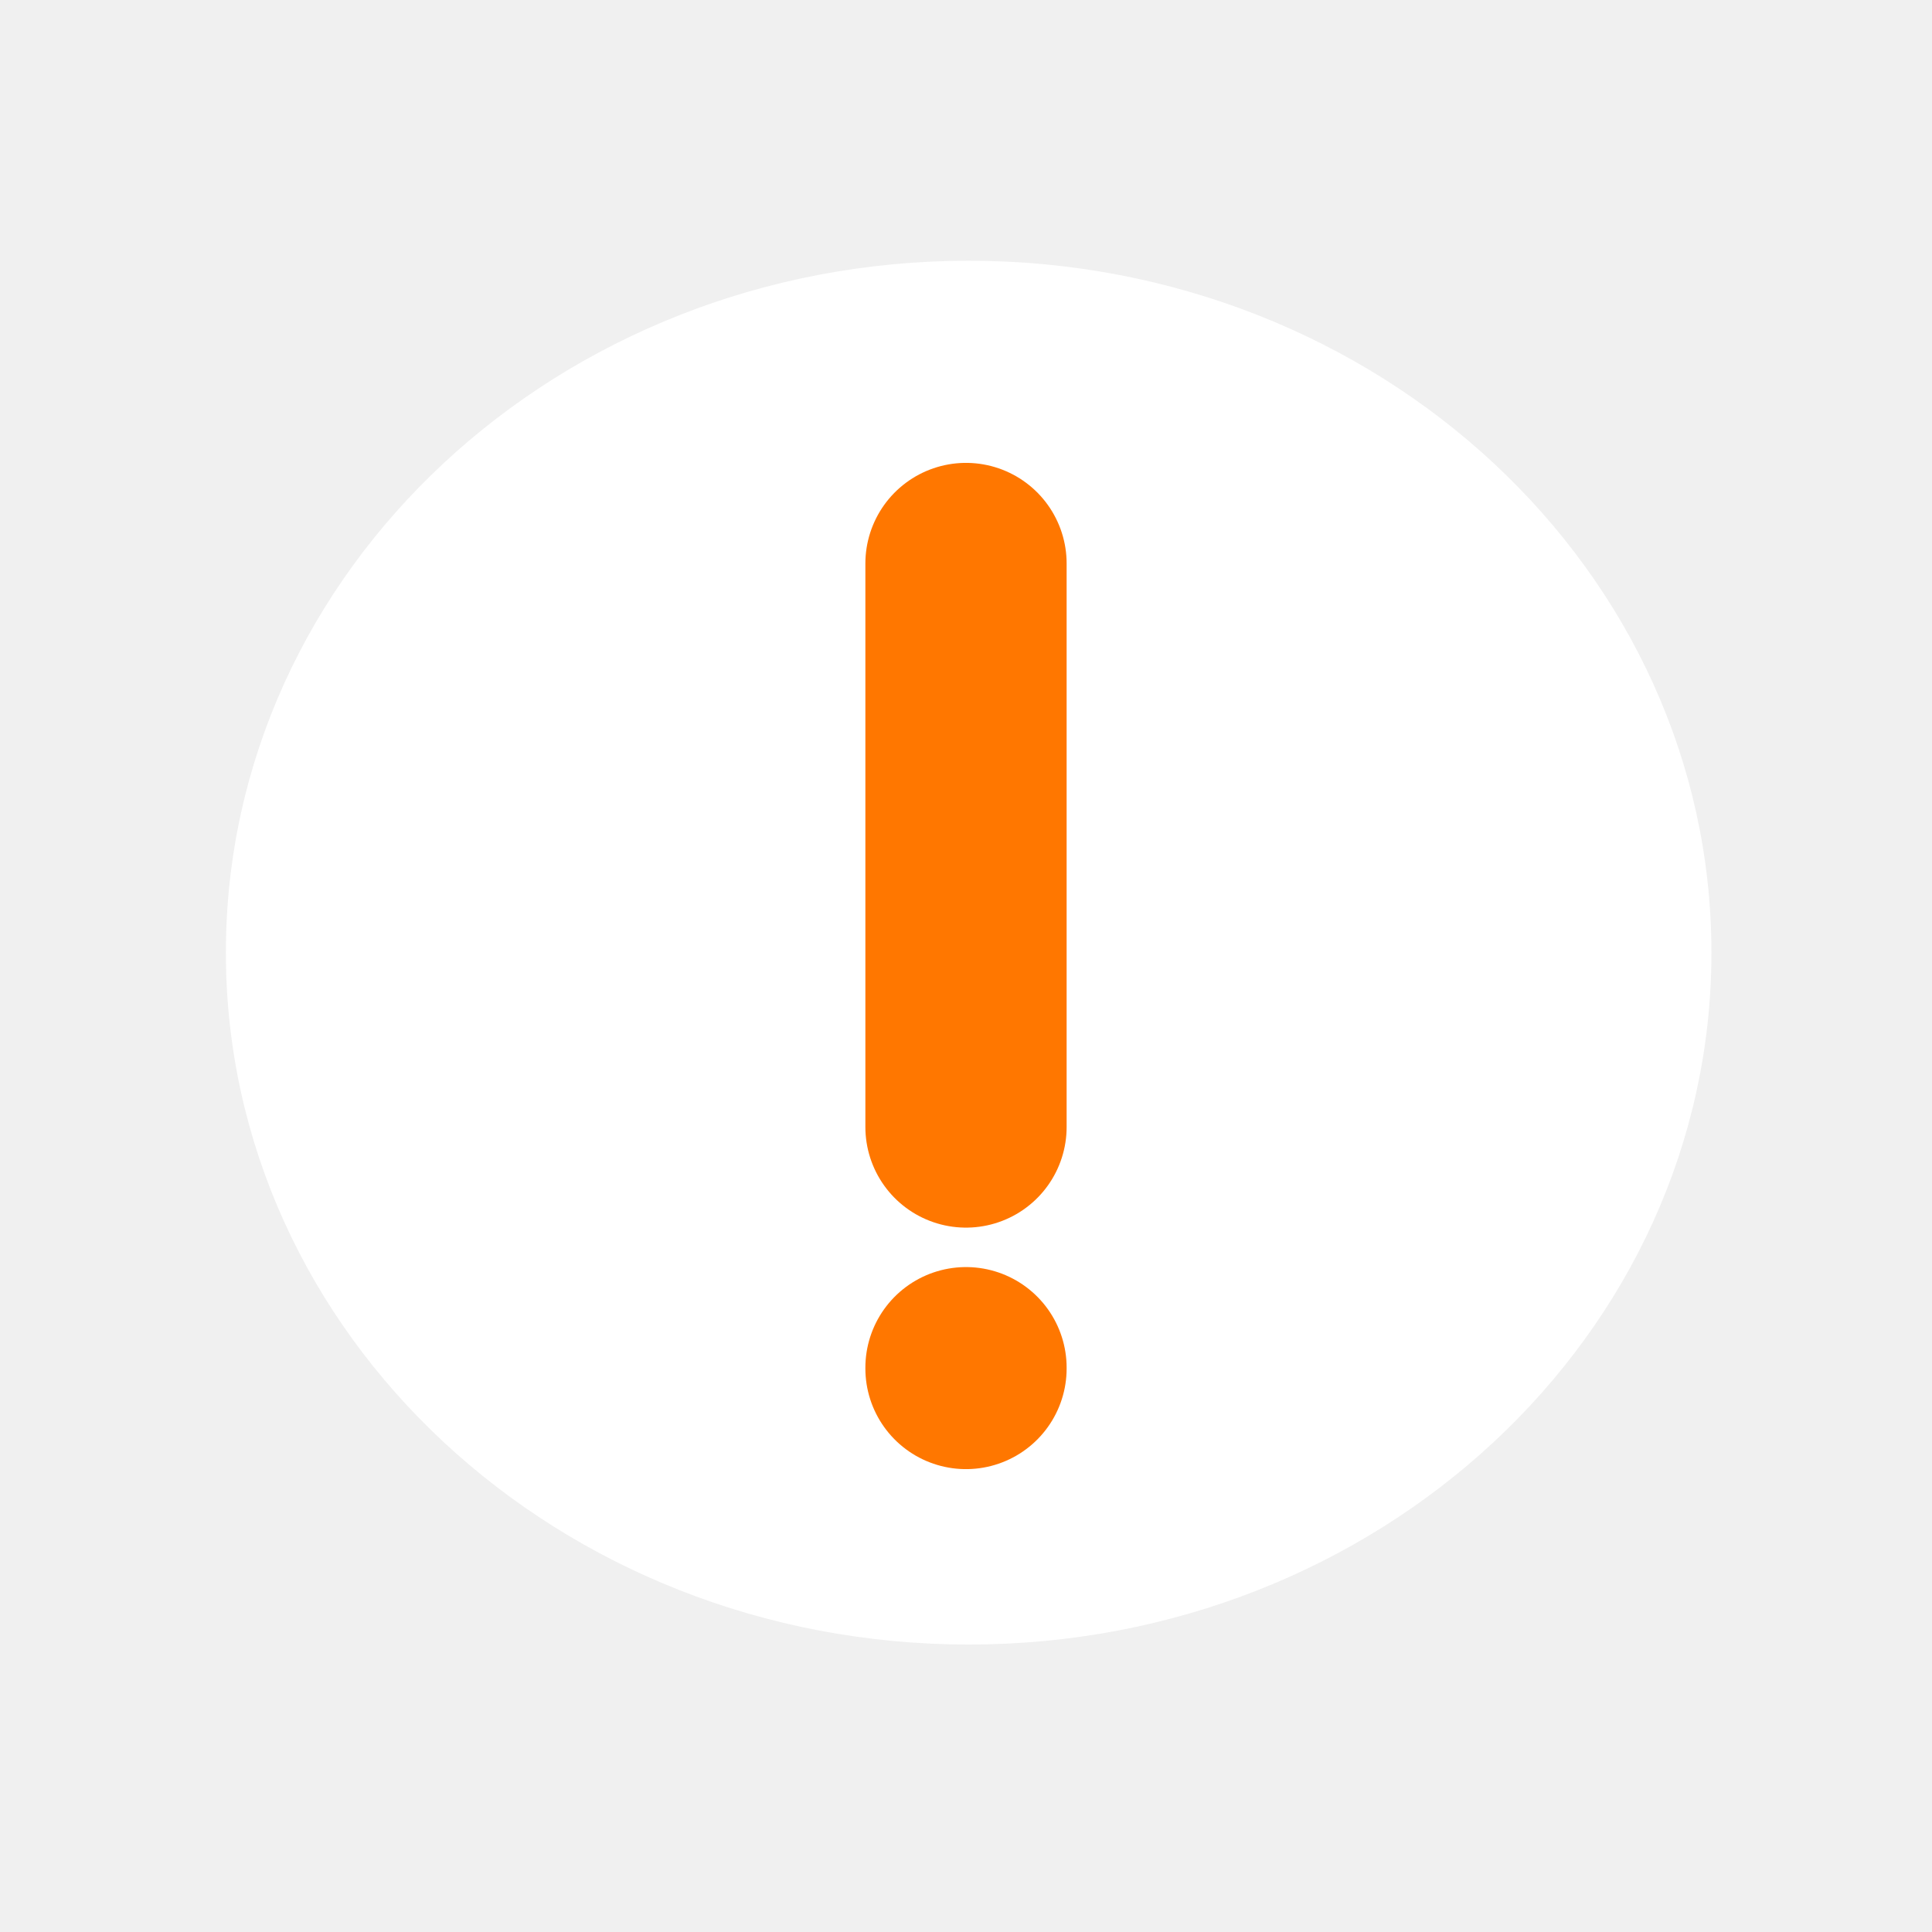
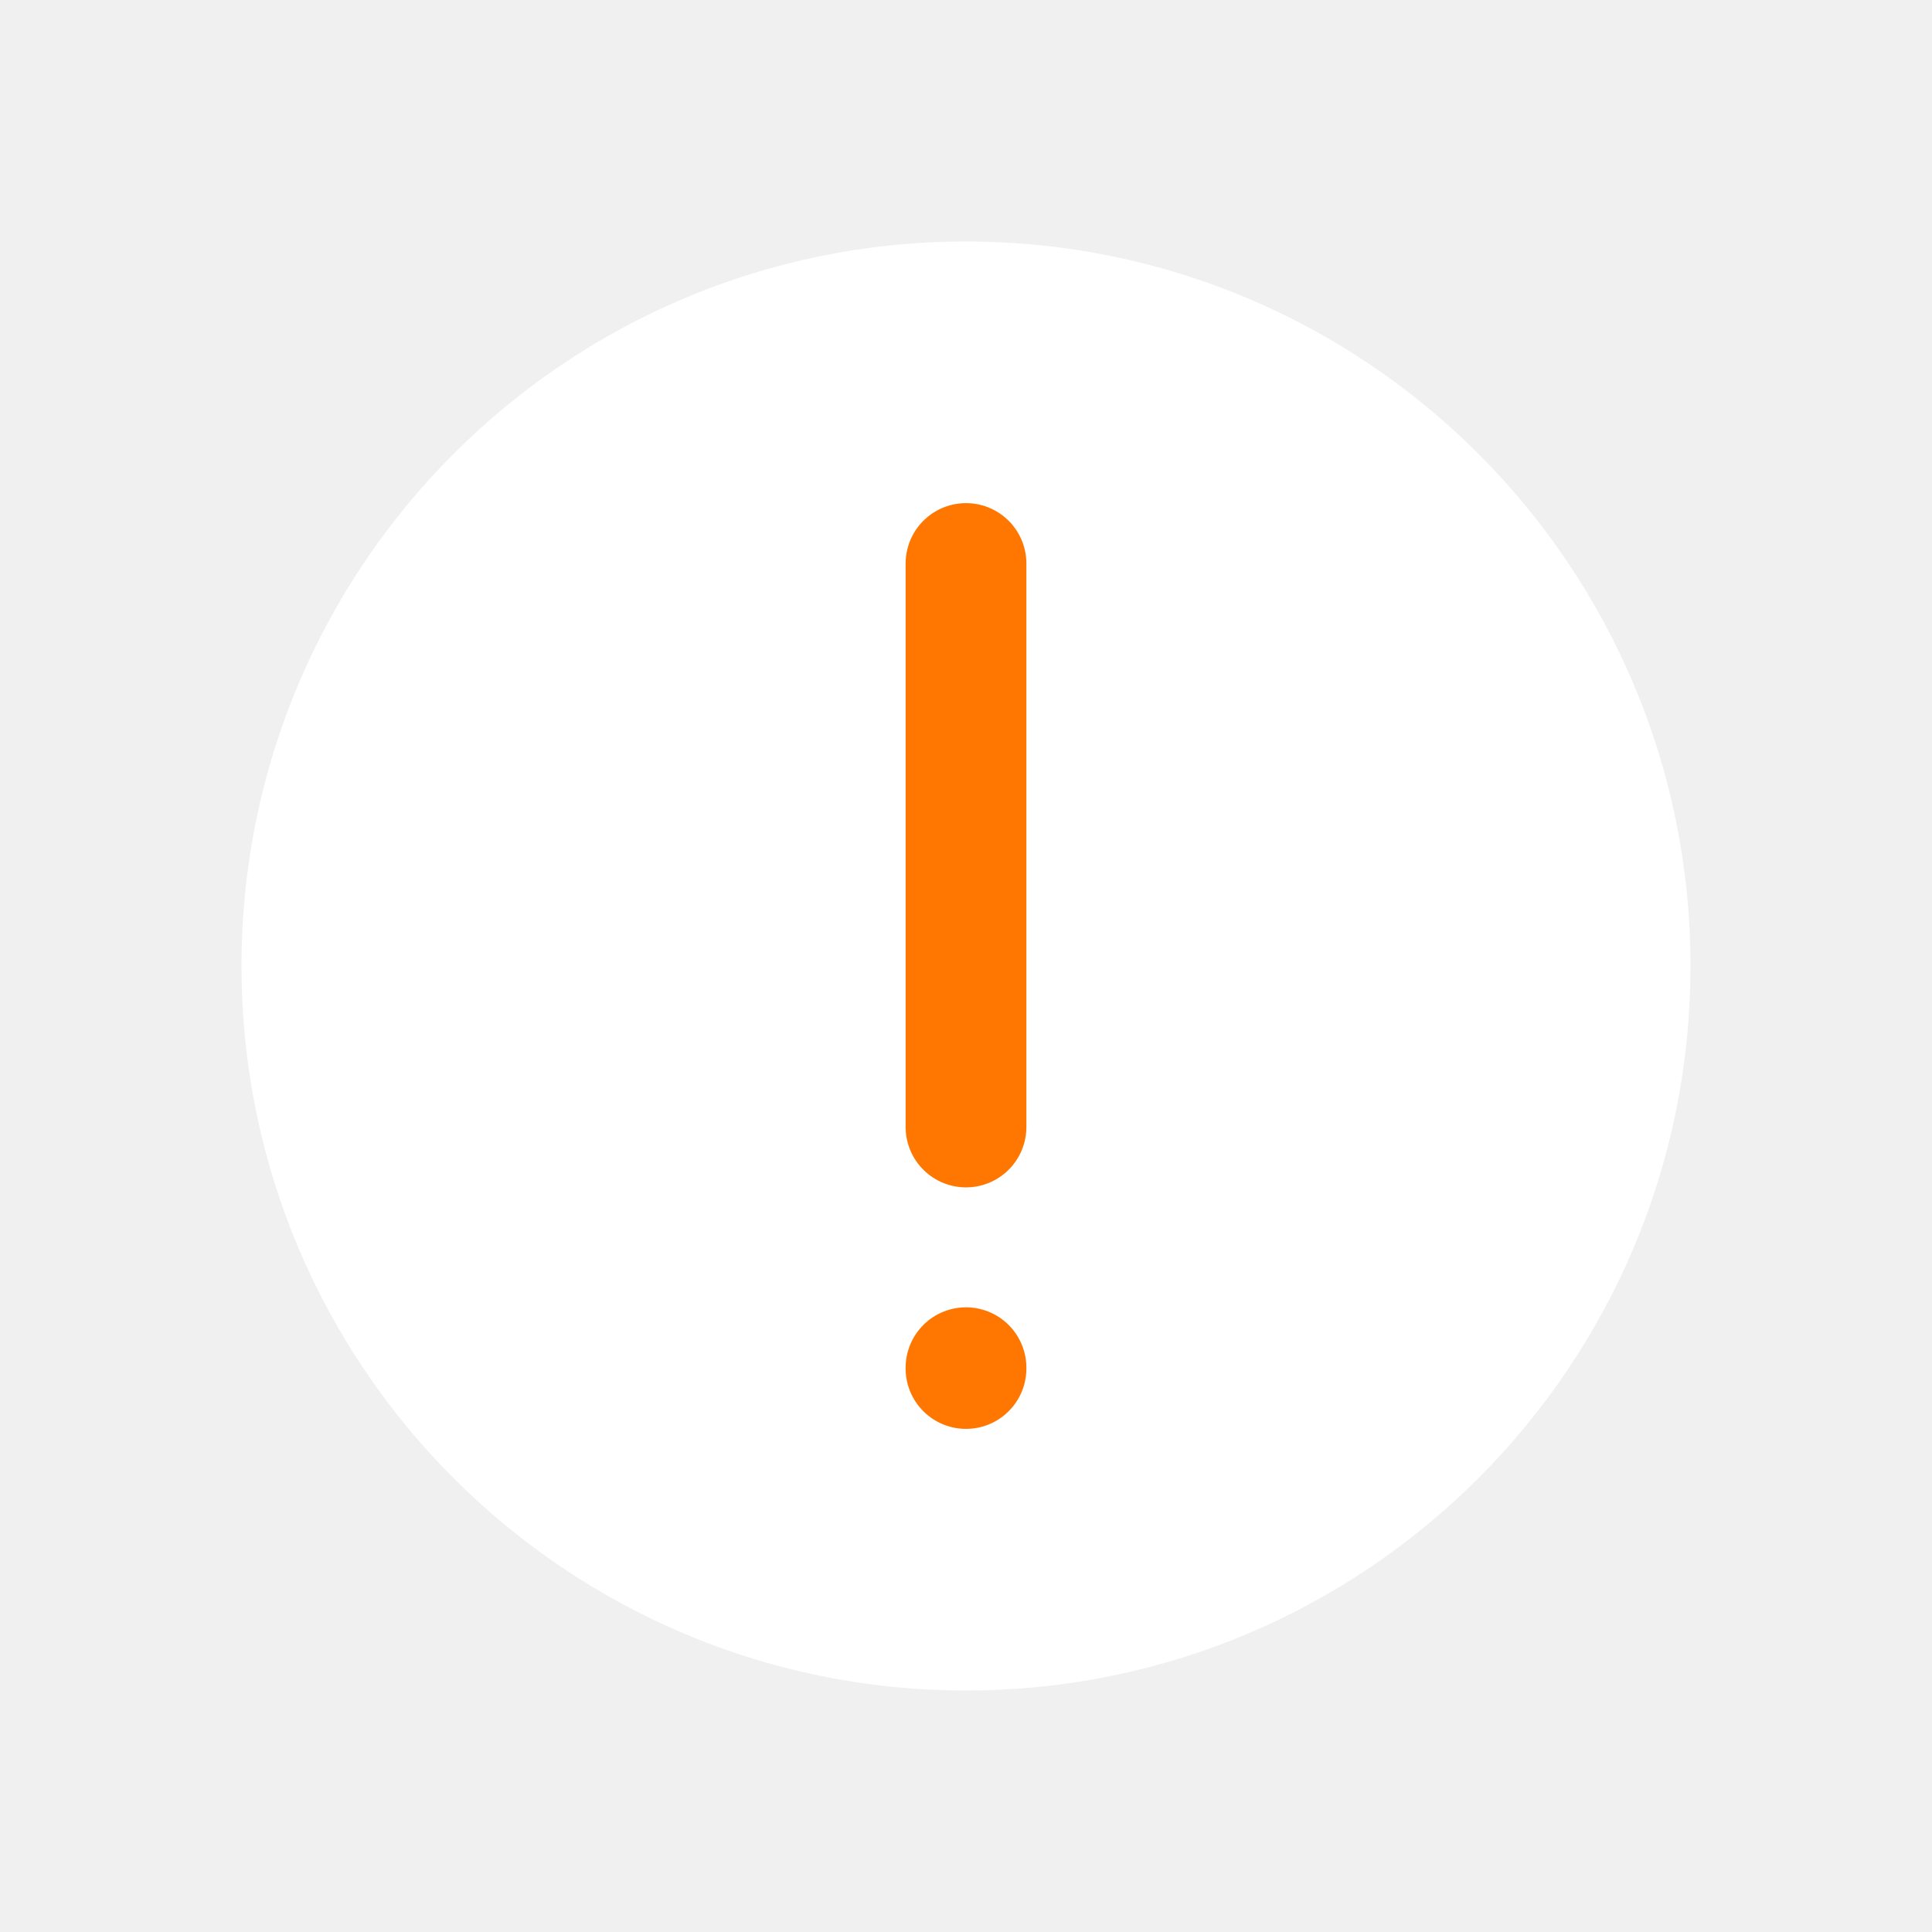
- <svg xmlns="http://www.w3.org/2000/svg" width="24px" height="24px" viewBox="0 0 24 24" fill="none" version="1.1" id="svg3136">
-   <defs id="defs3140" />
-   <g id="layer3">
-     <ellipse style="fill:#ffffff;fill-opacity:1;stroke:#006633;stroke-width:0;stroke-miterlimit:4;stroke-dasharray:none;stroke-opacity:1" id="path980" cx="12.033" cy="11.834" rx="9.227" ry="8.595" />
-   </g>
-   <path d="M12 7V14M12 16.99V17" stroke="#FF7700" stroke-width="2.5" stroke-linecap="round" stroke-linejoin="round" id="path3134" />
+ <svg xmlns="http://www.w3.org/2000/svg" width="24px" height="24px" viewBox="0 0 24 24" fill="none">
+   <ellipse style="fill:#ffffff;fill-opacity:1;" cx="12.0" cy="12.0" rx="9.0" ry="9.0" />
+   <path d="M12 7V14M12 16.99V17" stroke="#FF7700" stroke-width="1.5" stroke-linecap="round" stroke-linejoin="round" />
</svg>
